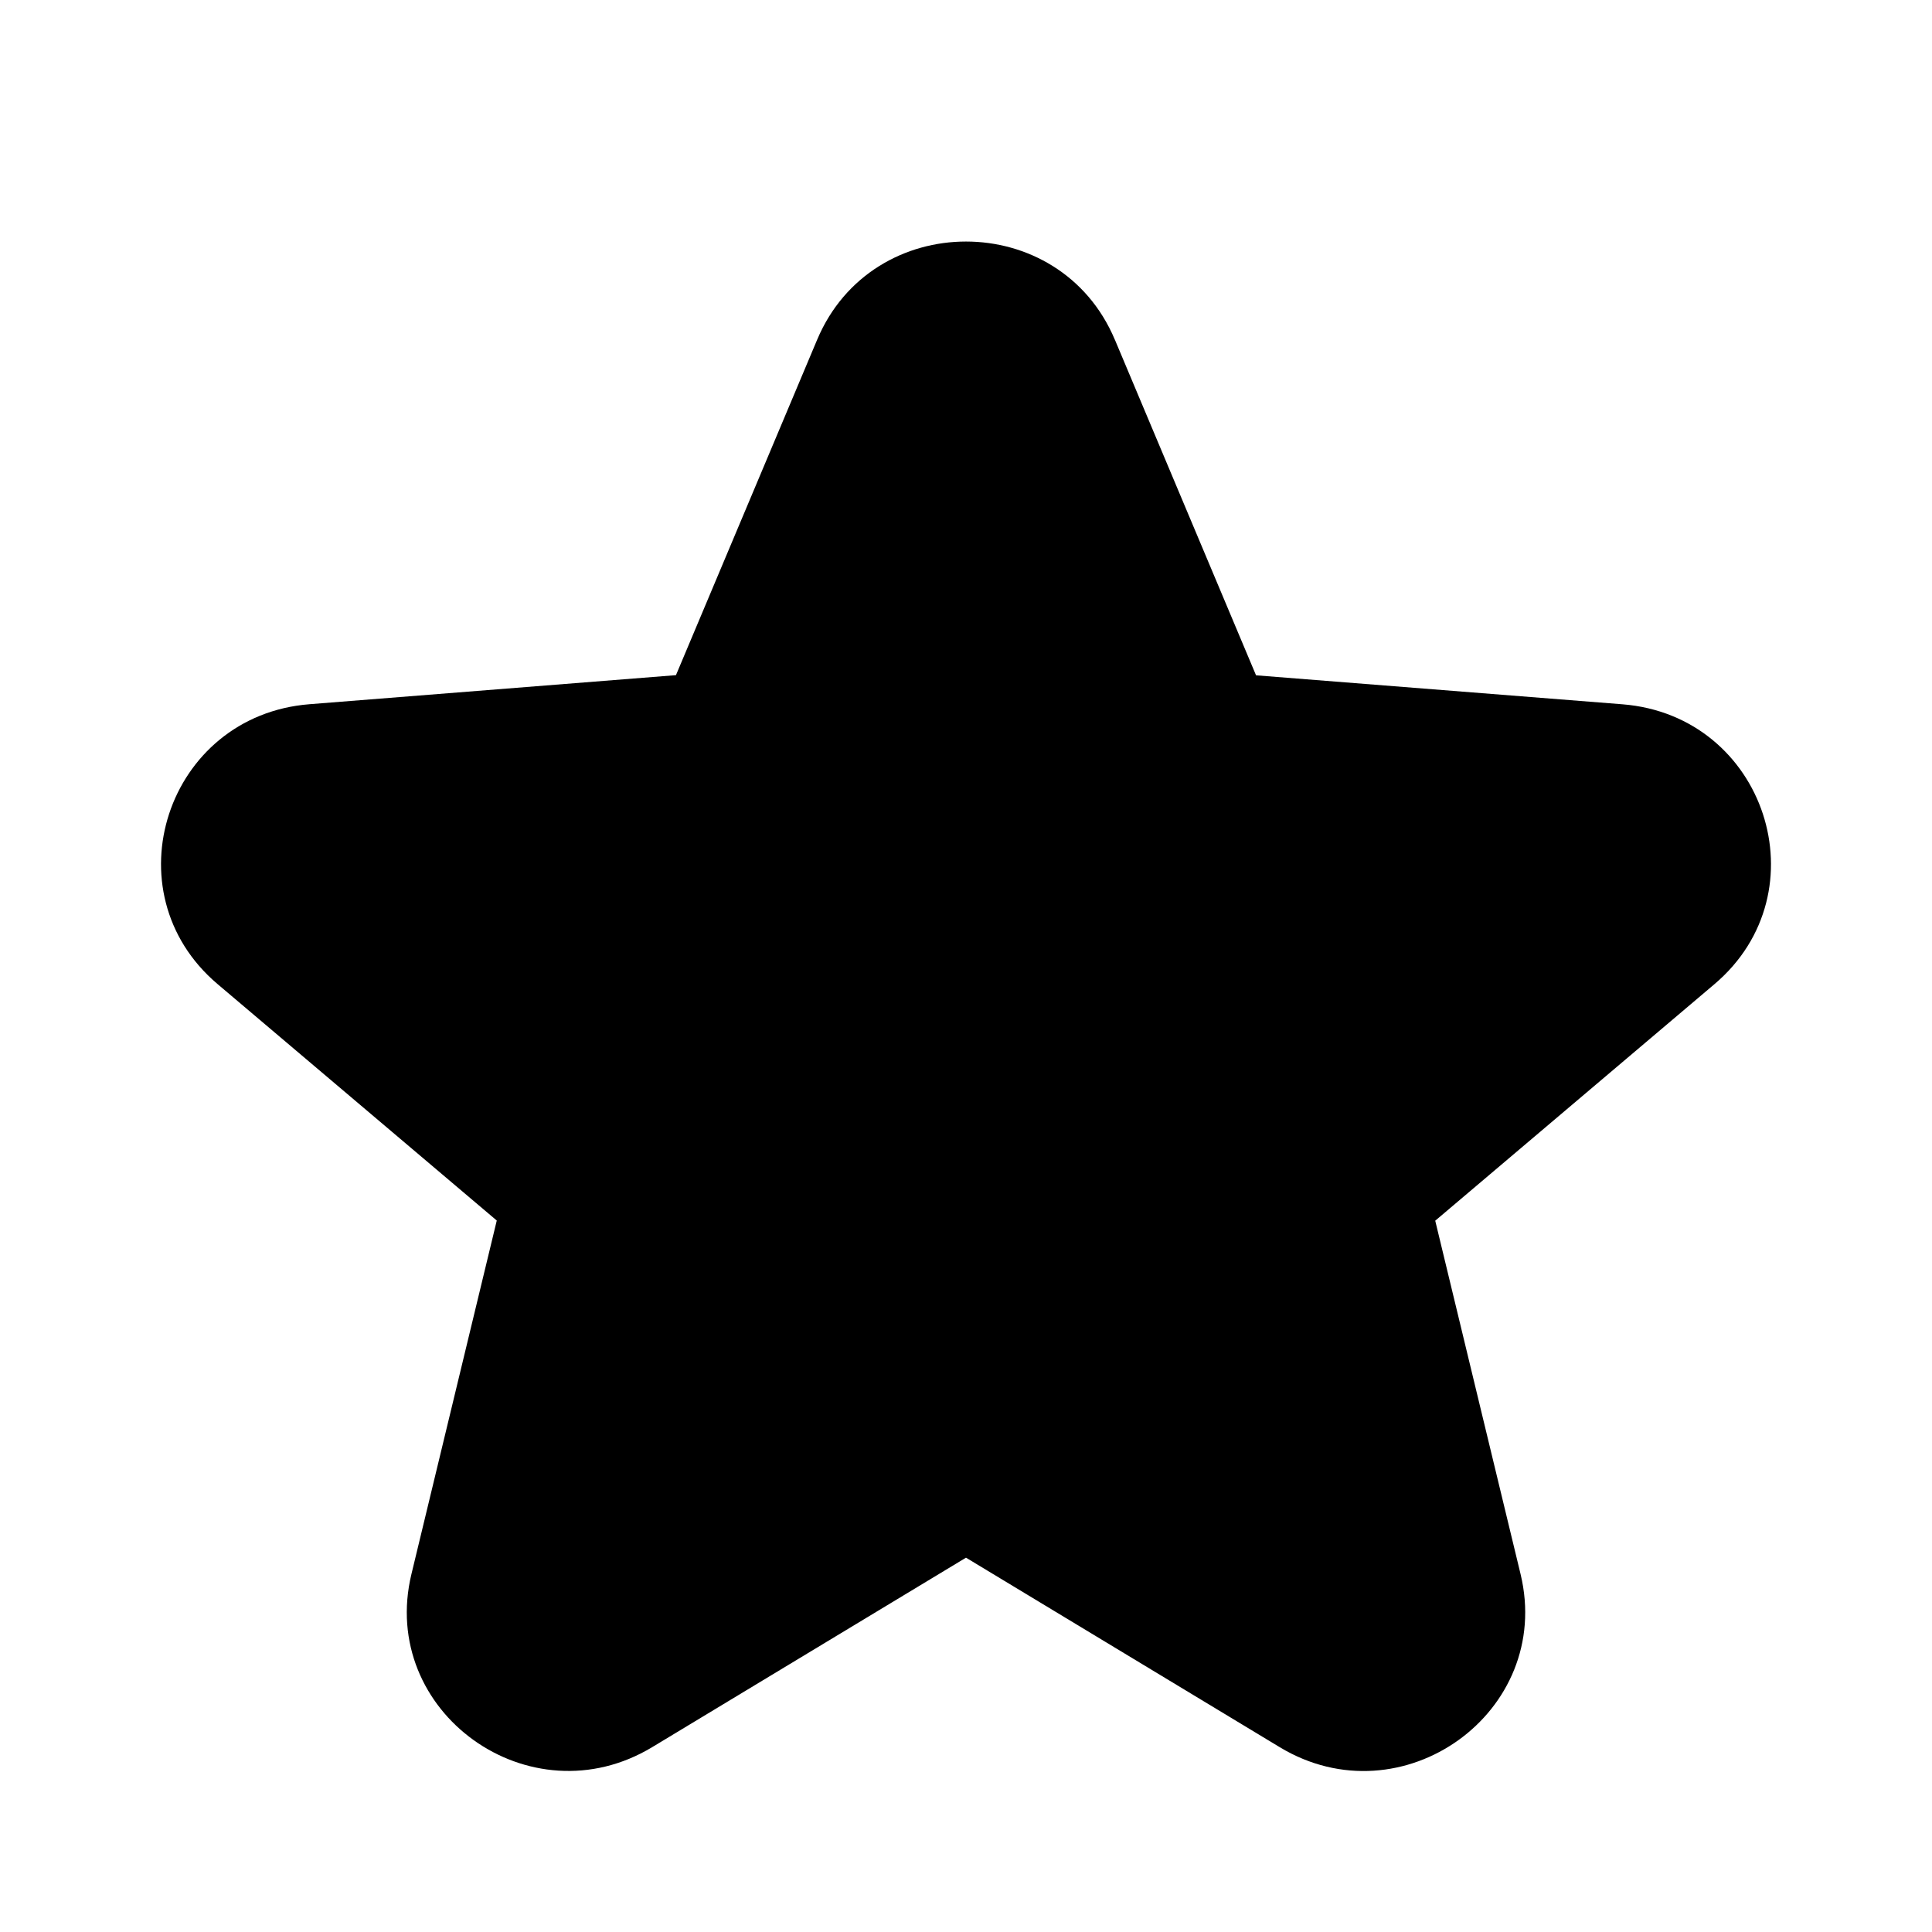
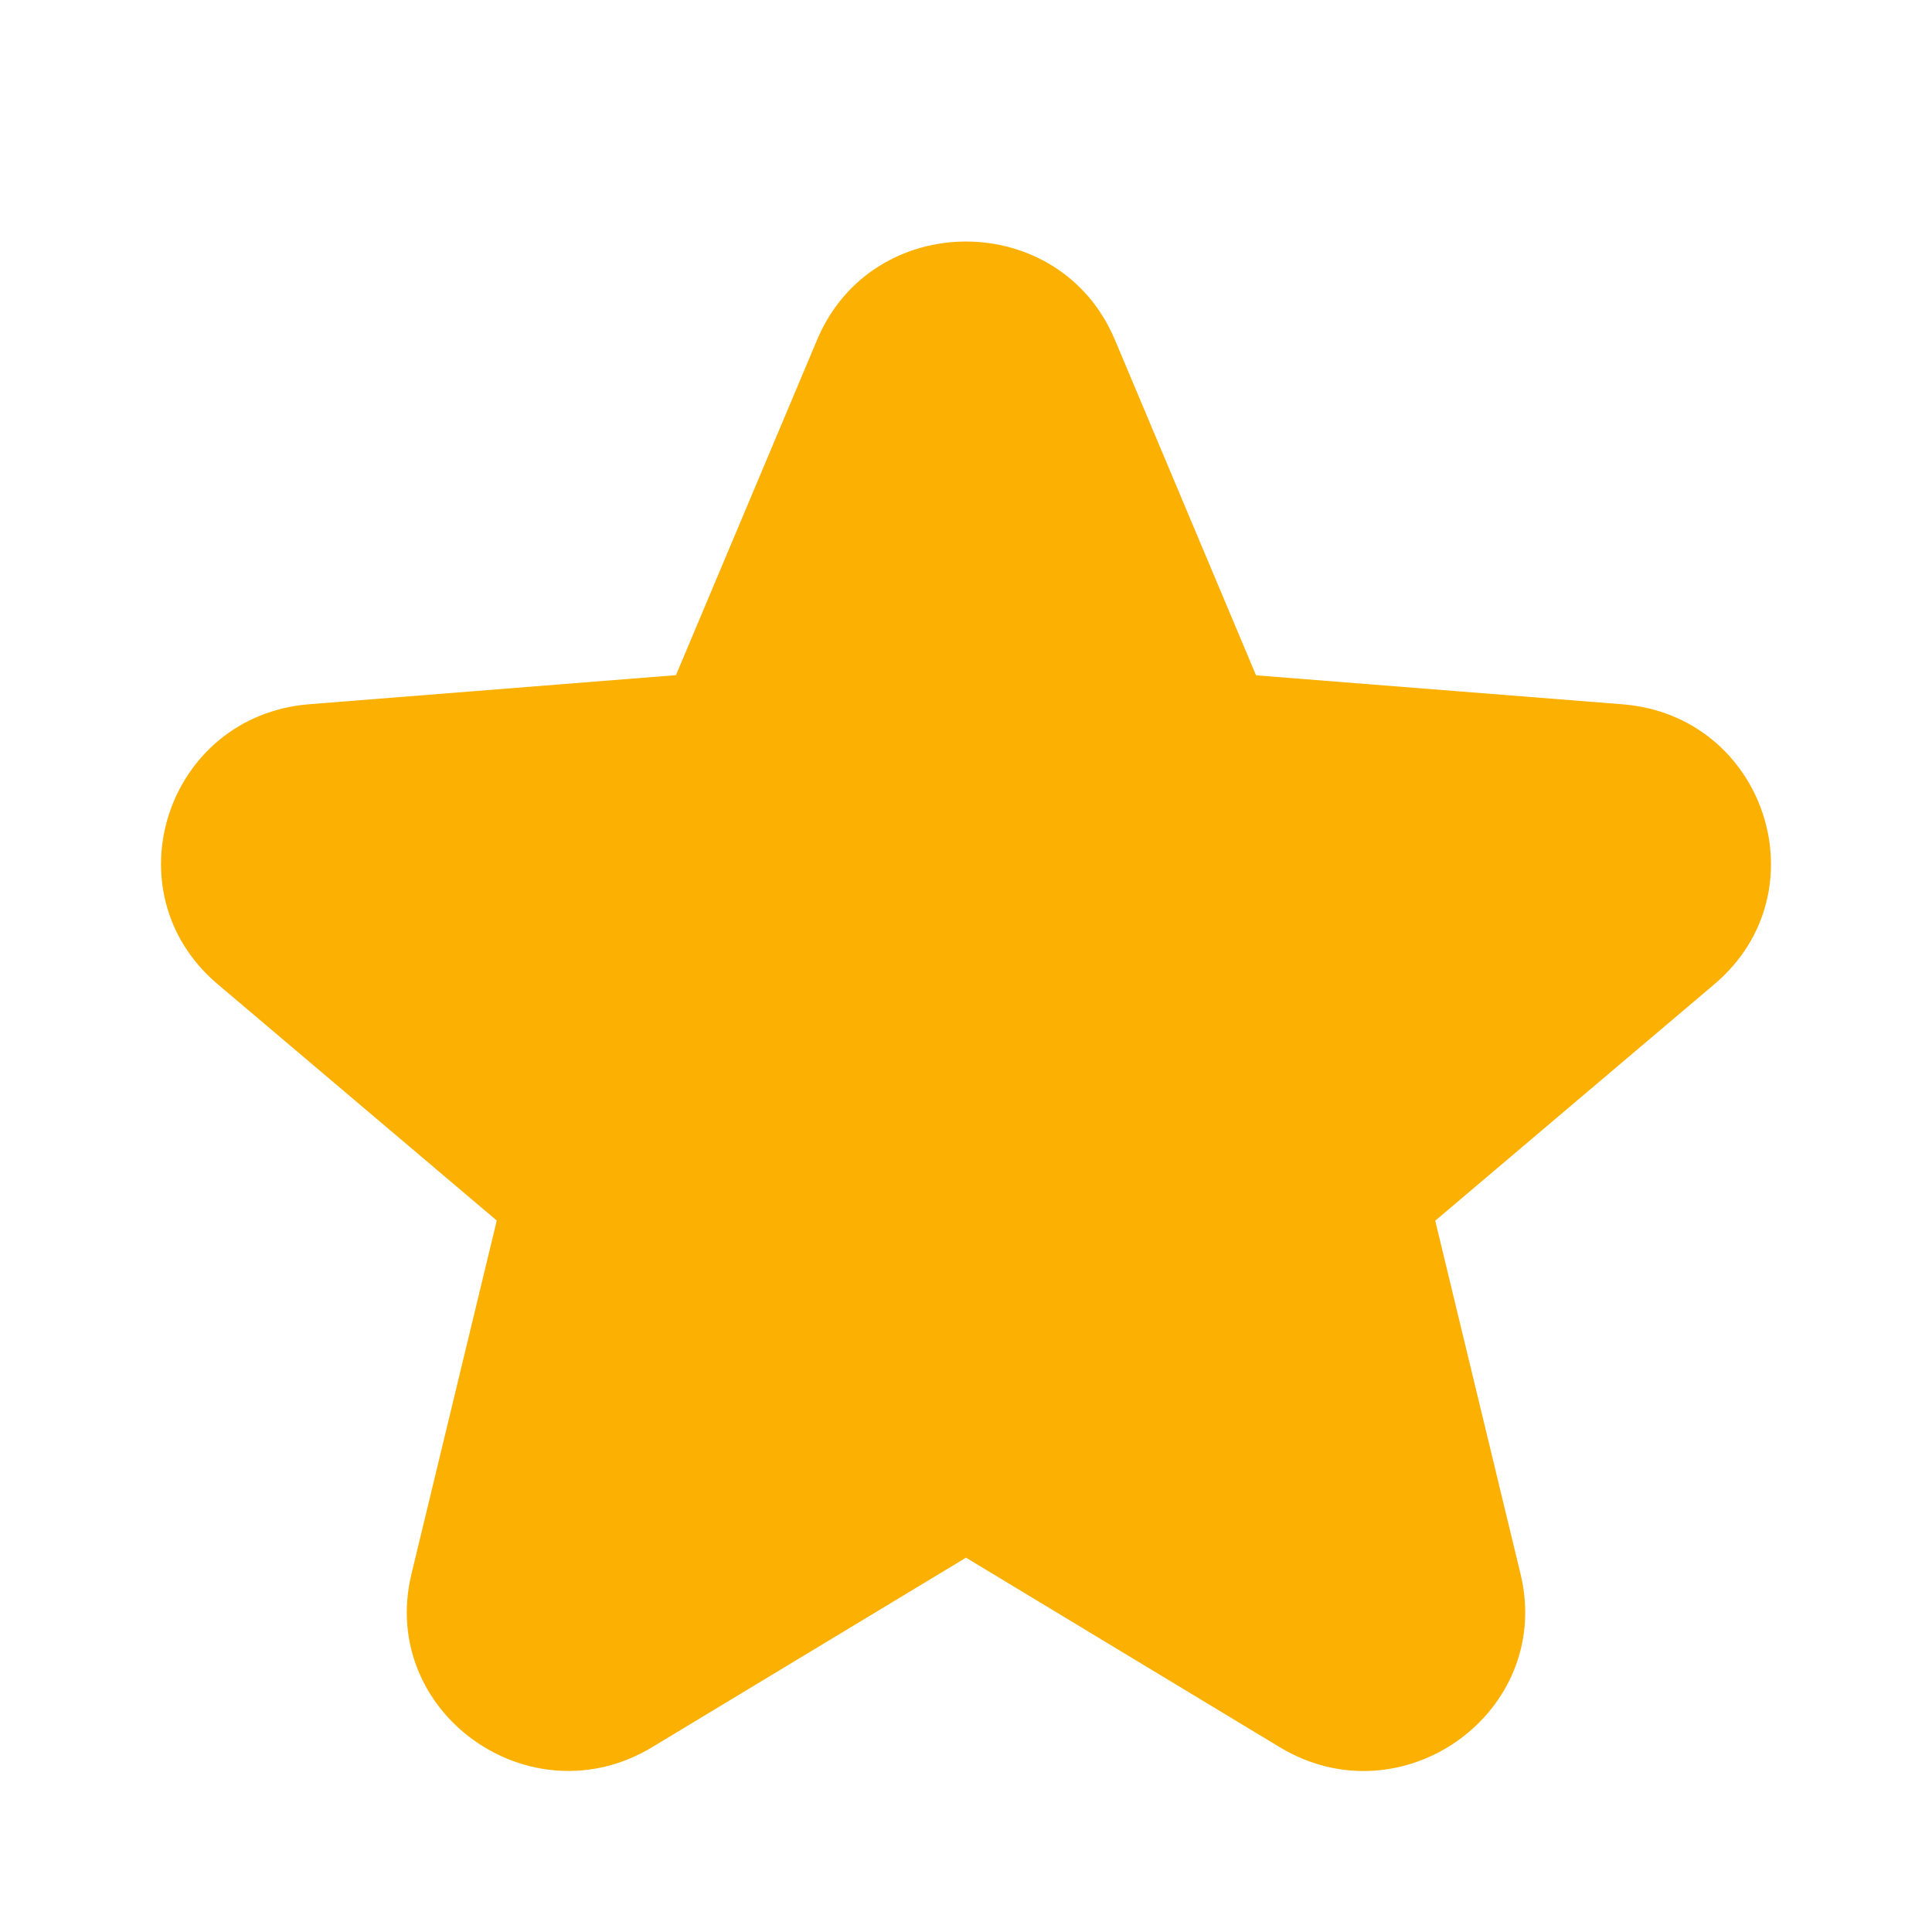
- <svg xmlns="http://www.w3.org/2000/svg" class="w-6 h-6 text-gray-800 dark:text-white" aria-hidden="true" width="24" height="24" fill="currentColor" viewBox="0 0 24 24">
+ <svg xmlns="http://www.w3.org/2000/svg" class="w-6 h-6 text-gray-800 dark:text-white" aria-hidden="true" width="18" height="18" fill="#FBB002" viewBox="0 0 24 24">
  <path d="M13.849 4.22c-.684-1.626-3.014-1.626-3.698 0L8.397 8.387l-4.552.361c-1.775.14-2.495 2.331-1.142 3.477l3.468 2.937-1.06 4.392c-.413 1.713 1.472 3.067 2.992 2.149L12 19.35l3.897 2.354c1.52.918 3.405-.436 2.992-2.15l-1.06-4.39 3.468-2.938c1.353-1.146.633-3.336-1.142-3.477l-4.552-.36-1.754-4.17Z" />
</svg>
